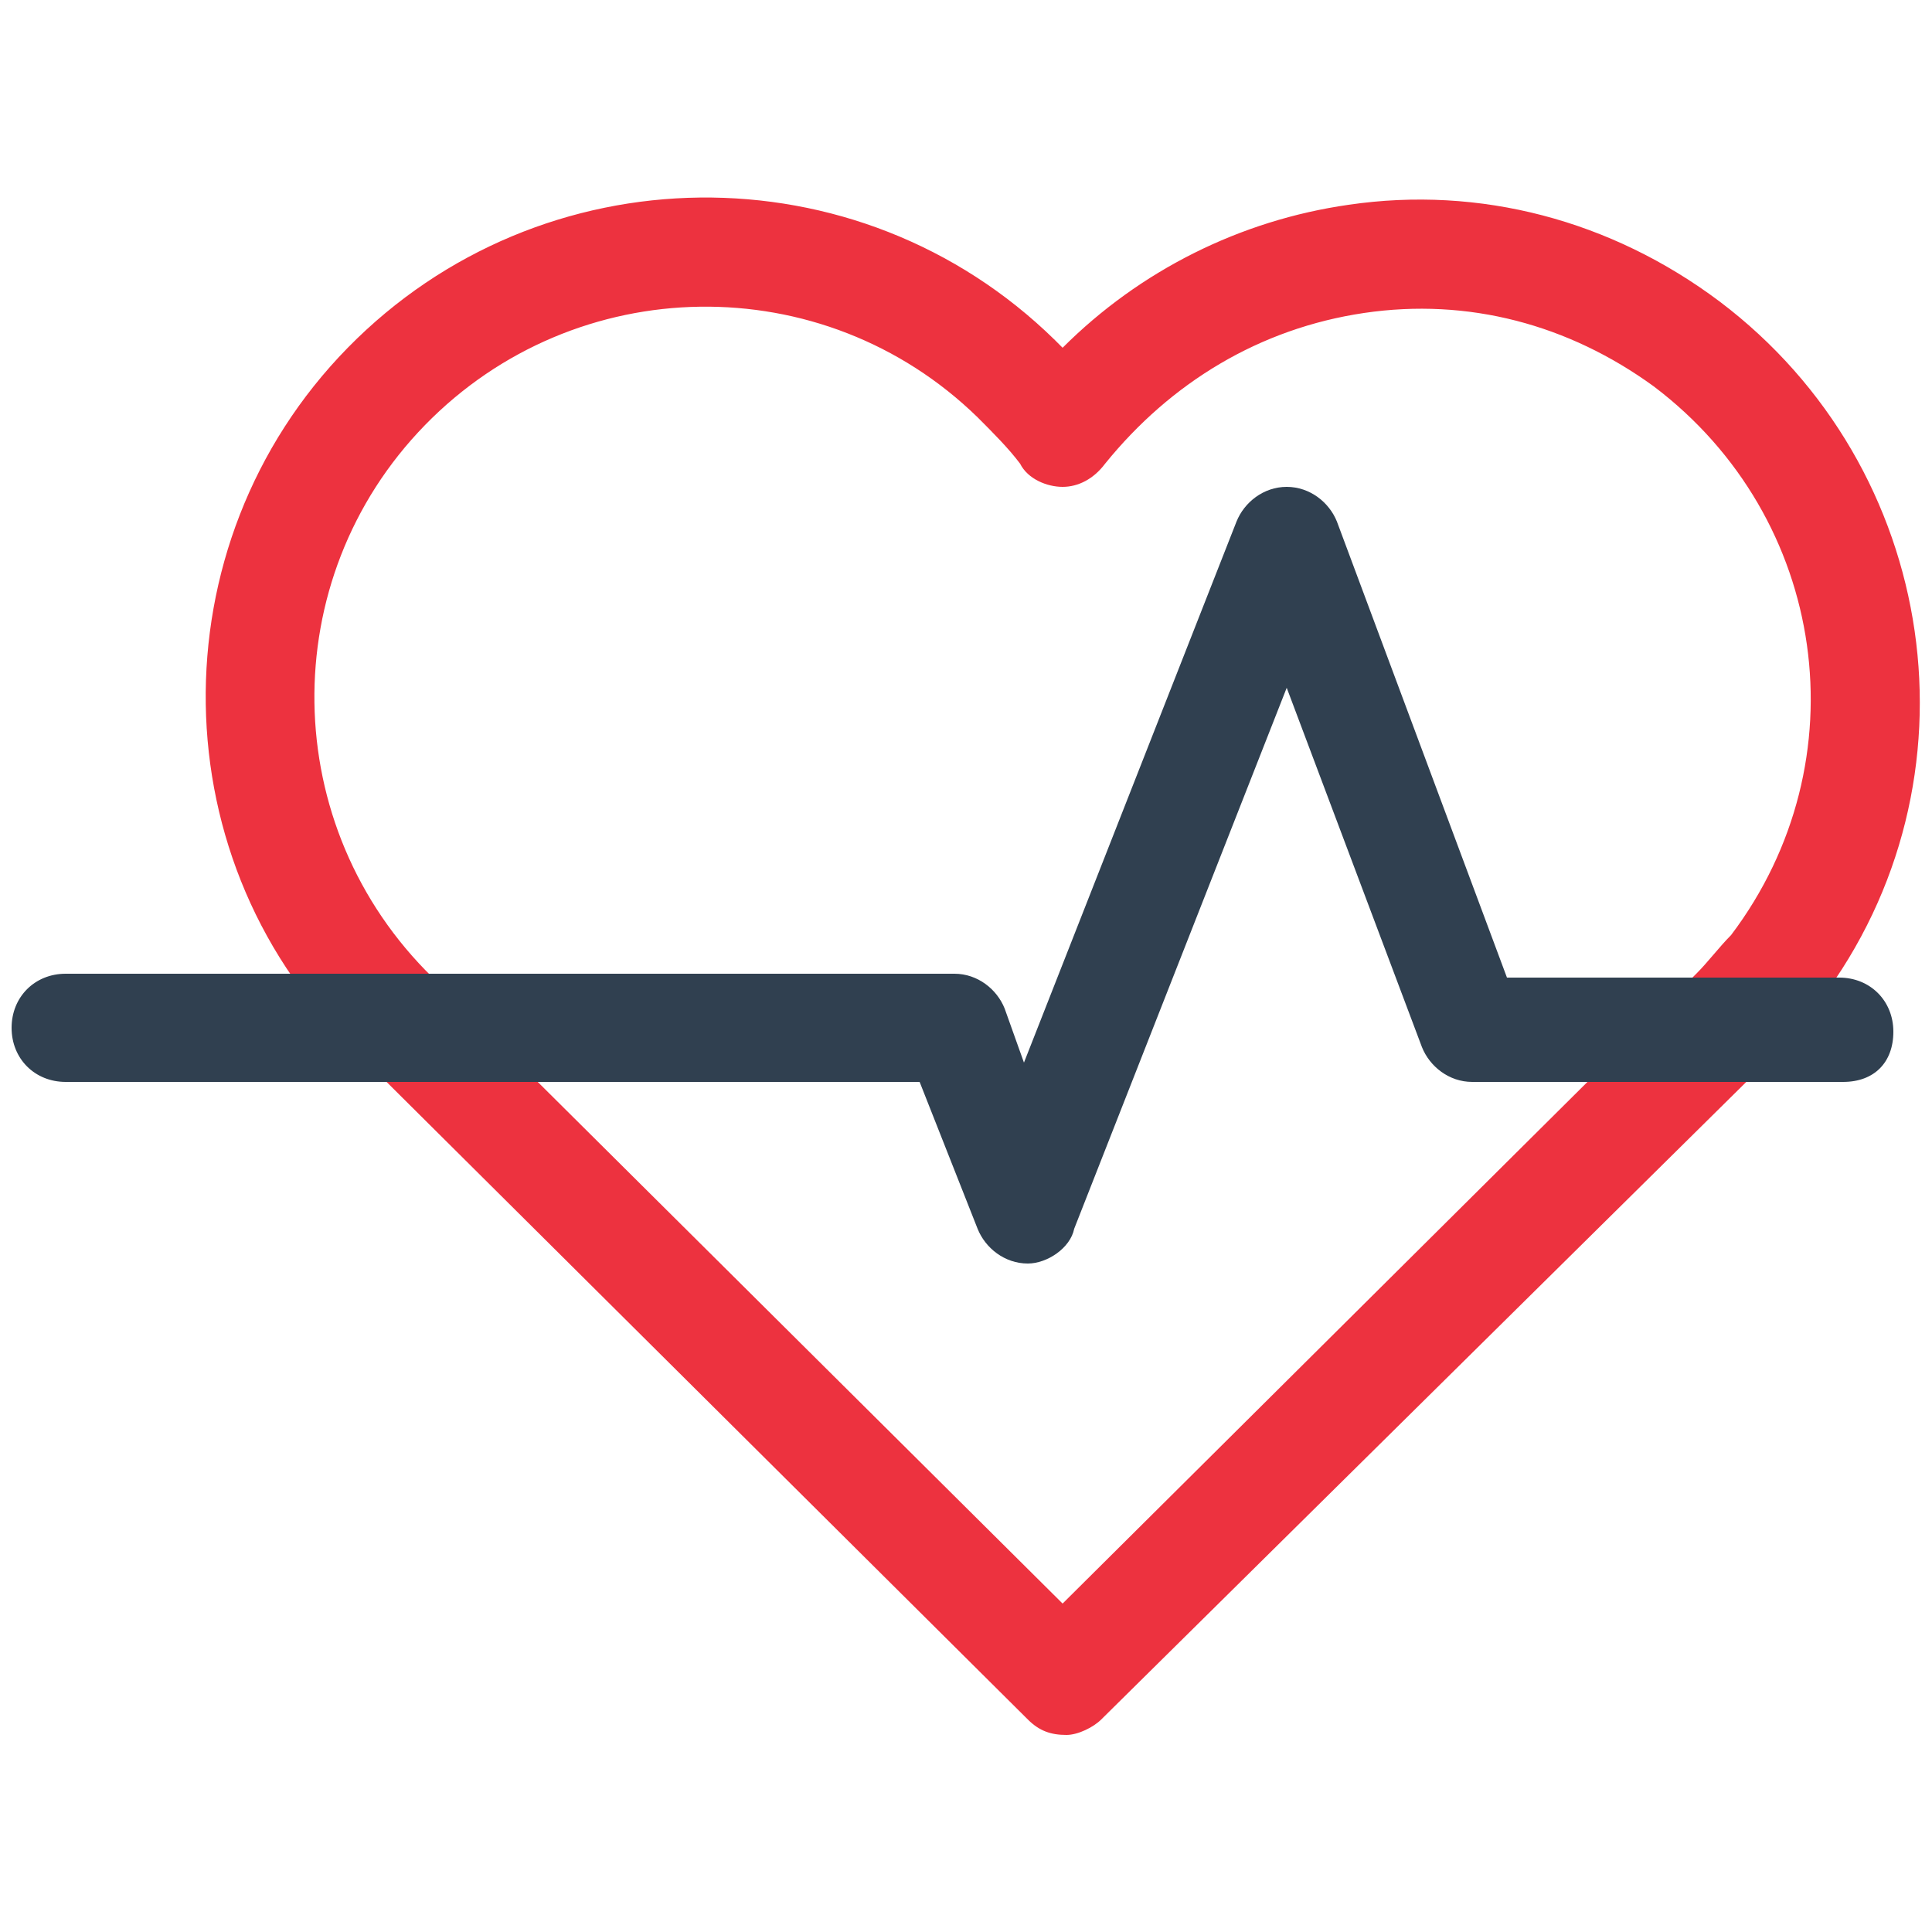
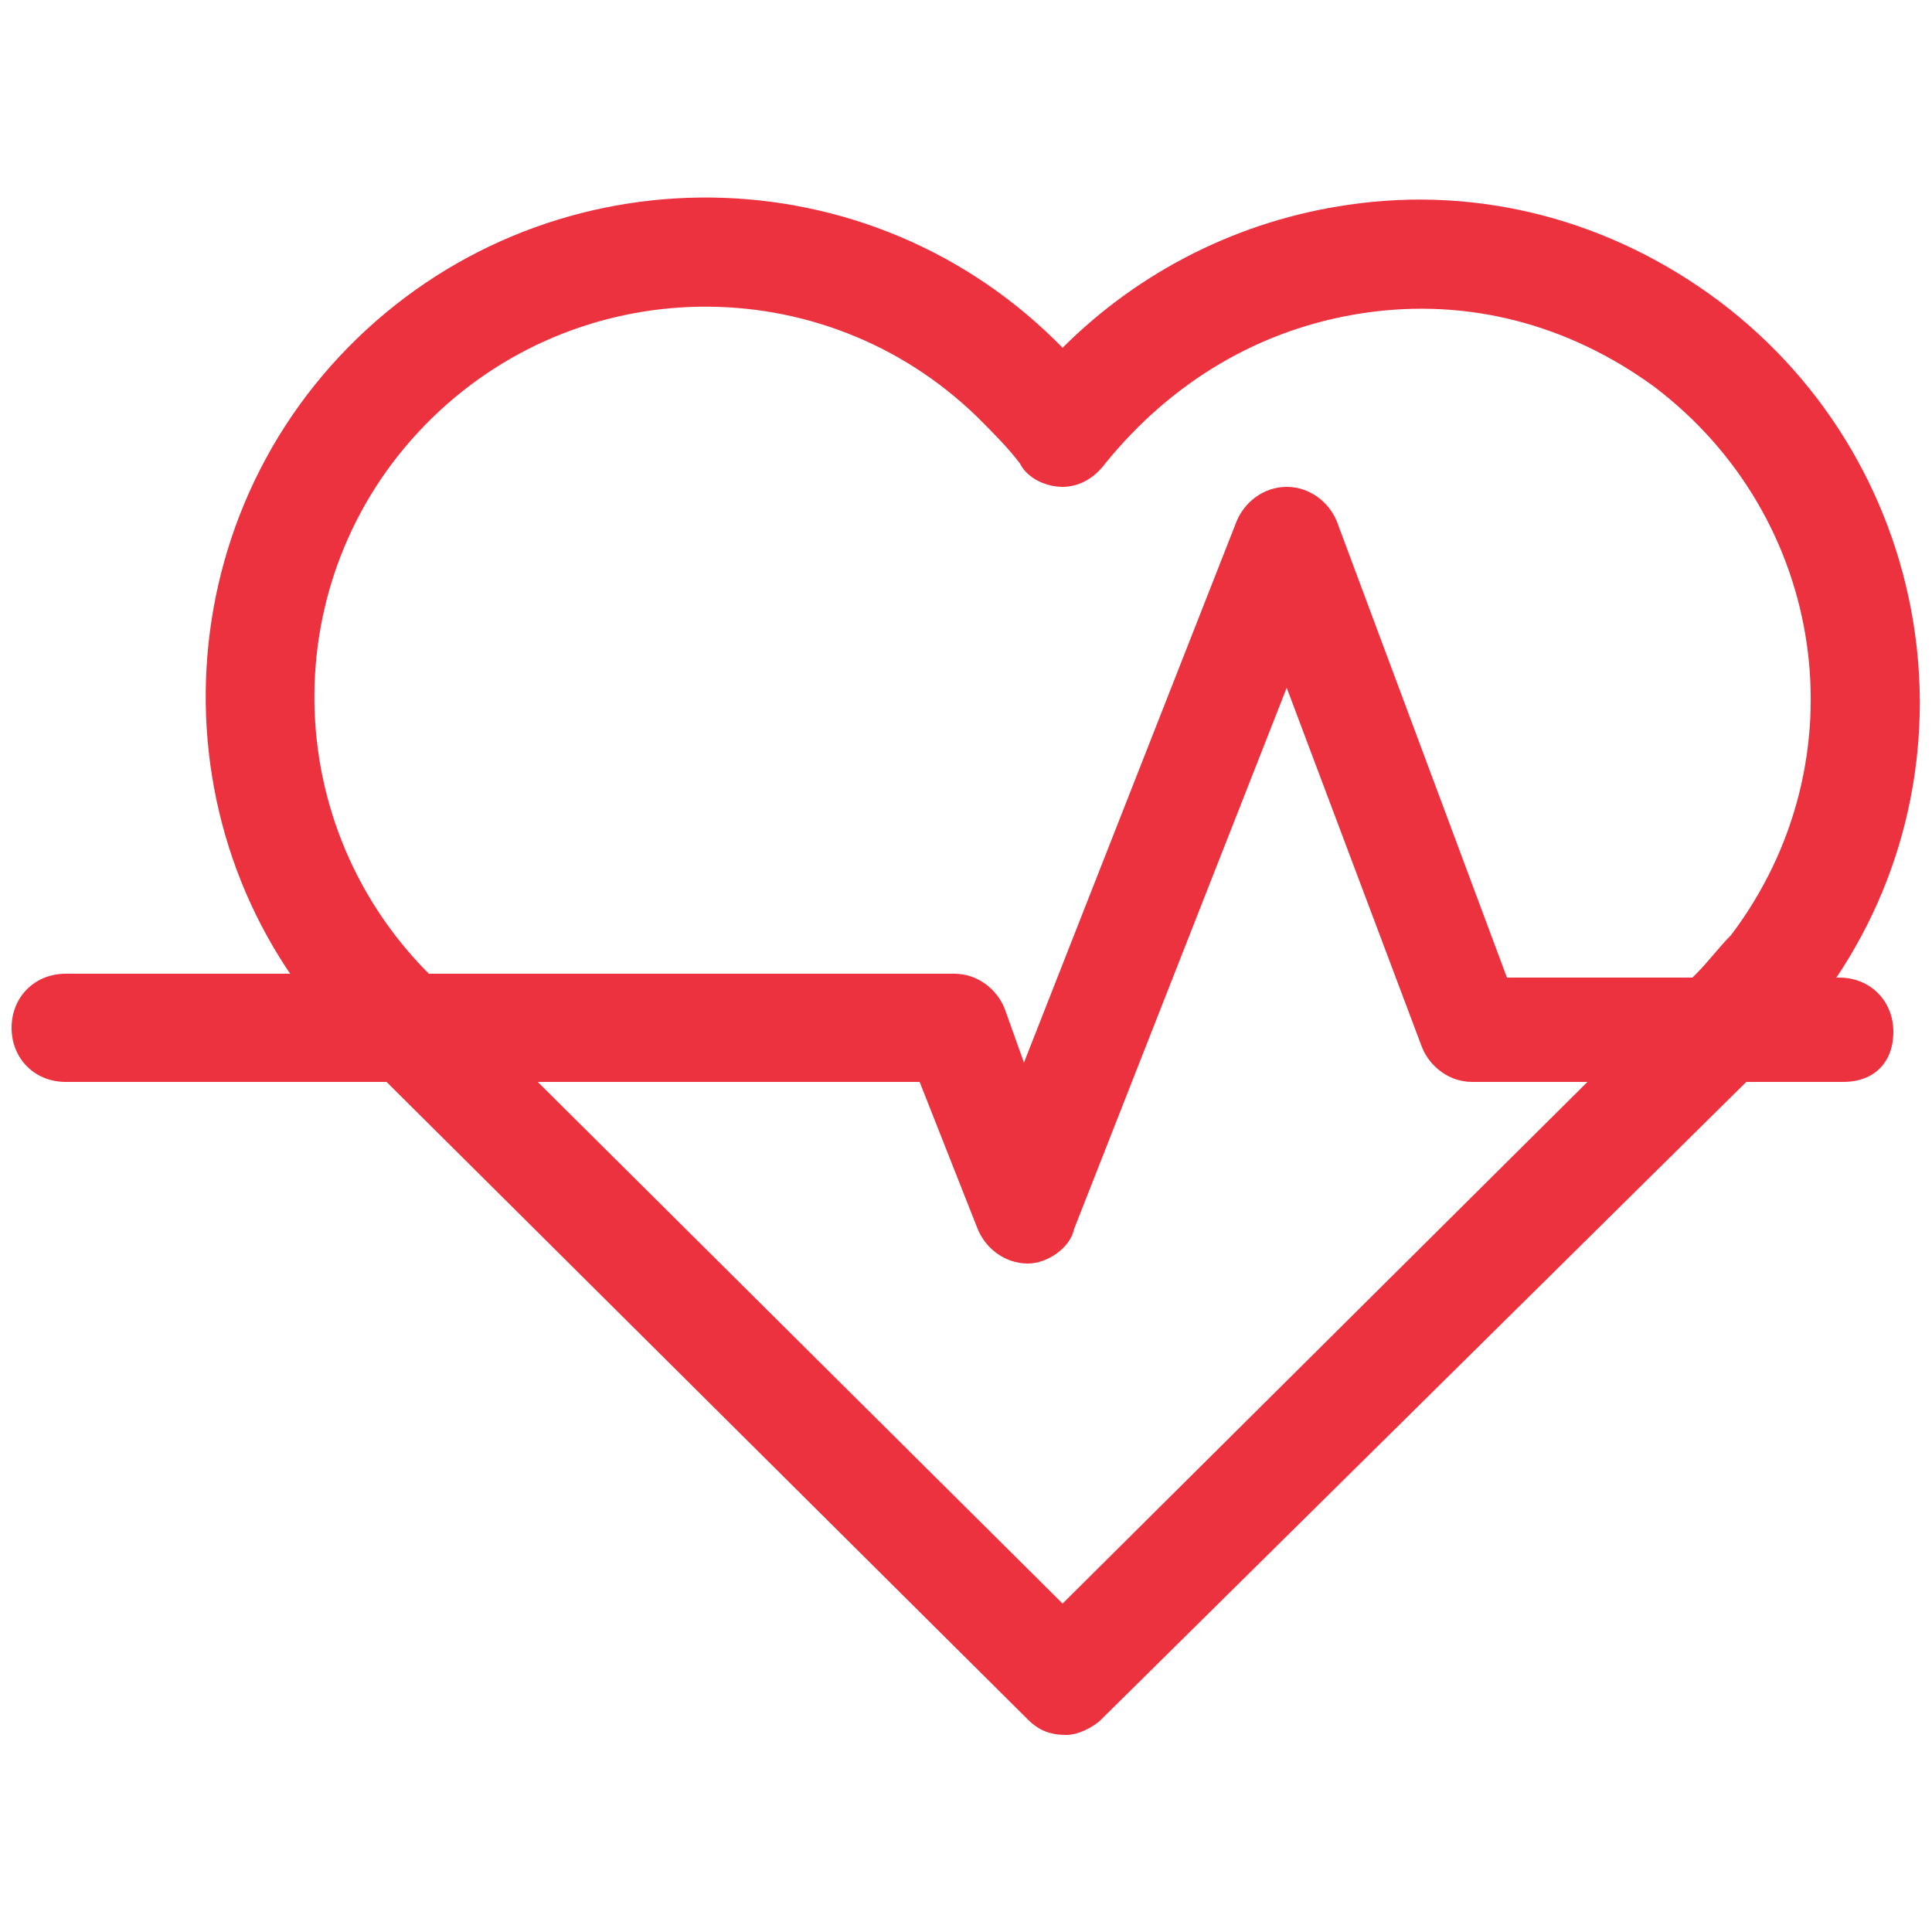
<svg xmlns="http://www.w3.org/2000/svg" version="1.1" id="Layer_1" x="0px" y="0px" viewBox="0 0 50 50" style="enable-background:new 0 0 50 50;" xml:space="preserve">
  <style type="text/css">
	.st0{fill:#ED323F;}
- 	.st1{fill:#304050;}
</style>
  <g>
    <path class="st0" d="M27.6,44.9c-0.4,0-0.7-0.1-1-0.4L9.3,27.3C4.1,22.4,4,14.1,9,9s13.2-5.2,18.3-0.2C27.4,8.9,27.5,9,27.5,9   c2-2,4.6-3.3,7.4-3.7c3.4-0.5,6.8,0.4,9.6,2.5c5.7,4.3,6.9,12.4,2.6,18.1c-0.4,0.5-0.8,1-1.3,1.5l-0.1,0.1l-17.2,17   C28.3,44.7,27.9,44.9,27.6,44.9z M11.2,25.3L11.2,25.3l16.3,16.2l16.3-16.2l0.1-0.1c0.3-0.3,0.6-0.7,0.9-1c3.4-4.5,2.5-10.8-2-14.2   c-2.2-1.6-4.8-2.3-7.5-1.9s-5,1.8-6.7,3.9c-0.3,0.4-0.7,0.6-1.1,0.6l0,0c-0.4,0-0.9-0.2-1.1-0.6c-0.3-0.4-0.7-0.8-1.1-1.2   C21.3,6.9,14.9,7,11,11S7.2,21.4,11.2,25.3z" />
-     <path class="st1" d="M26.6,32.7L26.6,32.7c-0.6,0-1.1-0.4-1.3-0.9L23.8,28H1.7c-0.8,0-1.4-0.6-1.4-1.4s0.6-1.4,1.4-1.4h23   c0.6,0,1.1,0.4,1.3,0.9l0.5,1.4l5.5-14c0.2-0.5,0.7-0.9,1.3-0.9s1.1,0.4,1.3,0.9L39,25.3h8.6c0.8,0,1.4,0.6,1.4,1.4   S48.5,28,47.7,28h-9.6c-0.6,0-1.1-0.4-1.3-0.9l-3.5-9.3l-5.5,14C27.7,32.3,27.1,32.7,26.6,32.7z" />
+     <path class="st0" d="M26.6,32.7L26.6,32.7c-0.6,0-1.1-0.4-1.3-0.9L23.8,28H1.7c-0.8,0-1.4-0.6-1.4-1.4s0.6-1.4,1.4-1.4h23   c0.6,0,1.1,0.4,1.3,0.9l0.5,1.4l5.5-14c0.2-0.5,0.7-0.9,1.3-0.9s1.1,0.4,1.3,0.9L39,25.3h8.6c0.8,0,1.4,0.6,1.4,1.4   S48.5,28,47.7,28h-9.6c-0.6,0-1.1-0.4-1.3-0.9l-3.5-9.3l-5.5,14C27.7,32.3,27.1,32.7,26.6,32.7z" />
  </g>
</svg>
